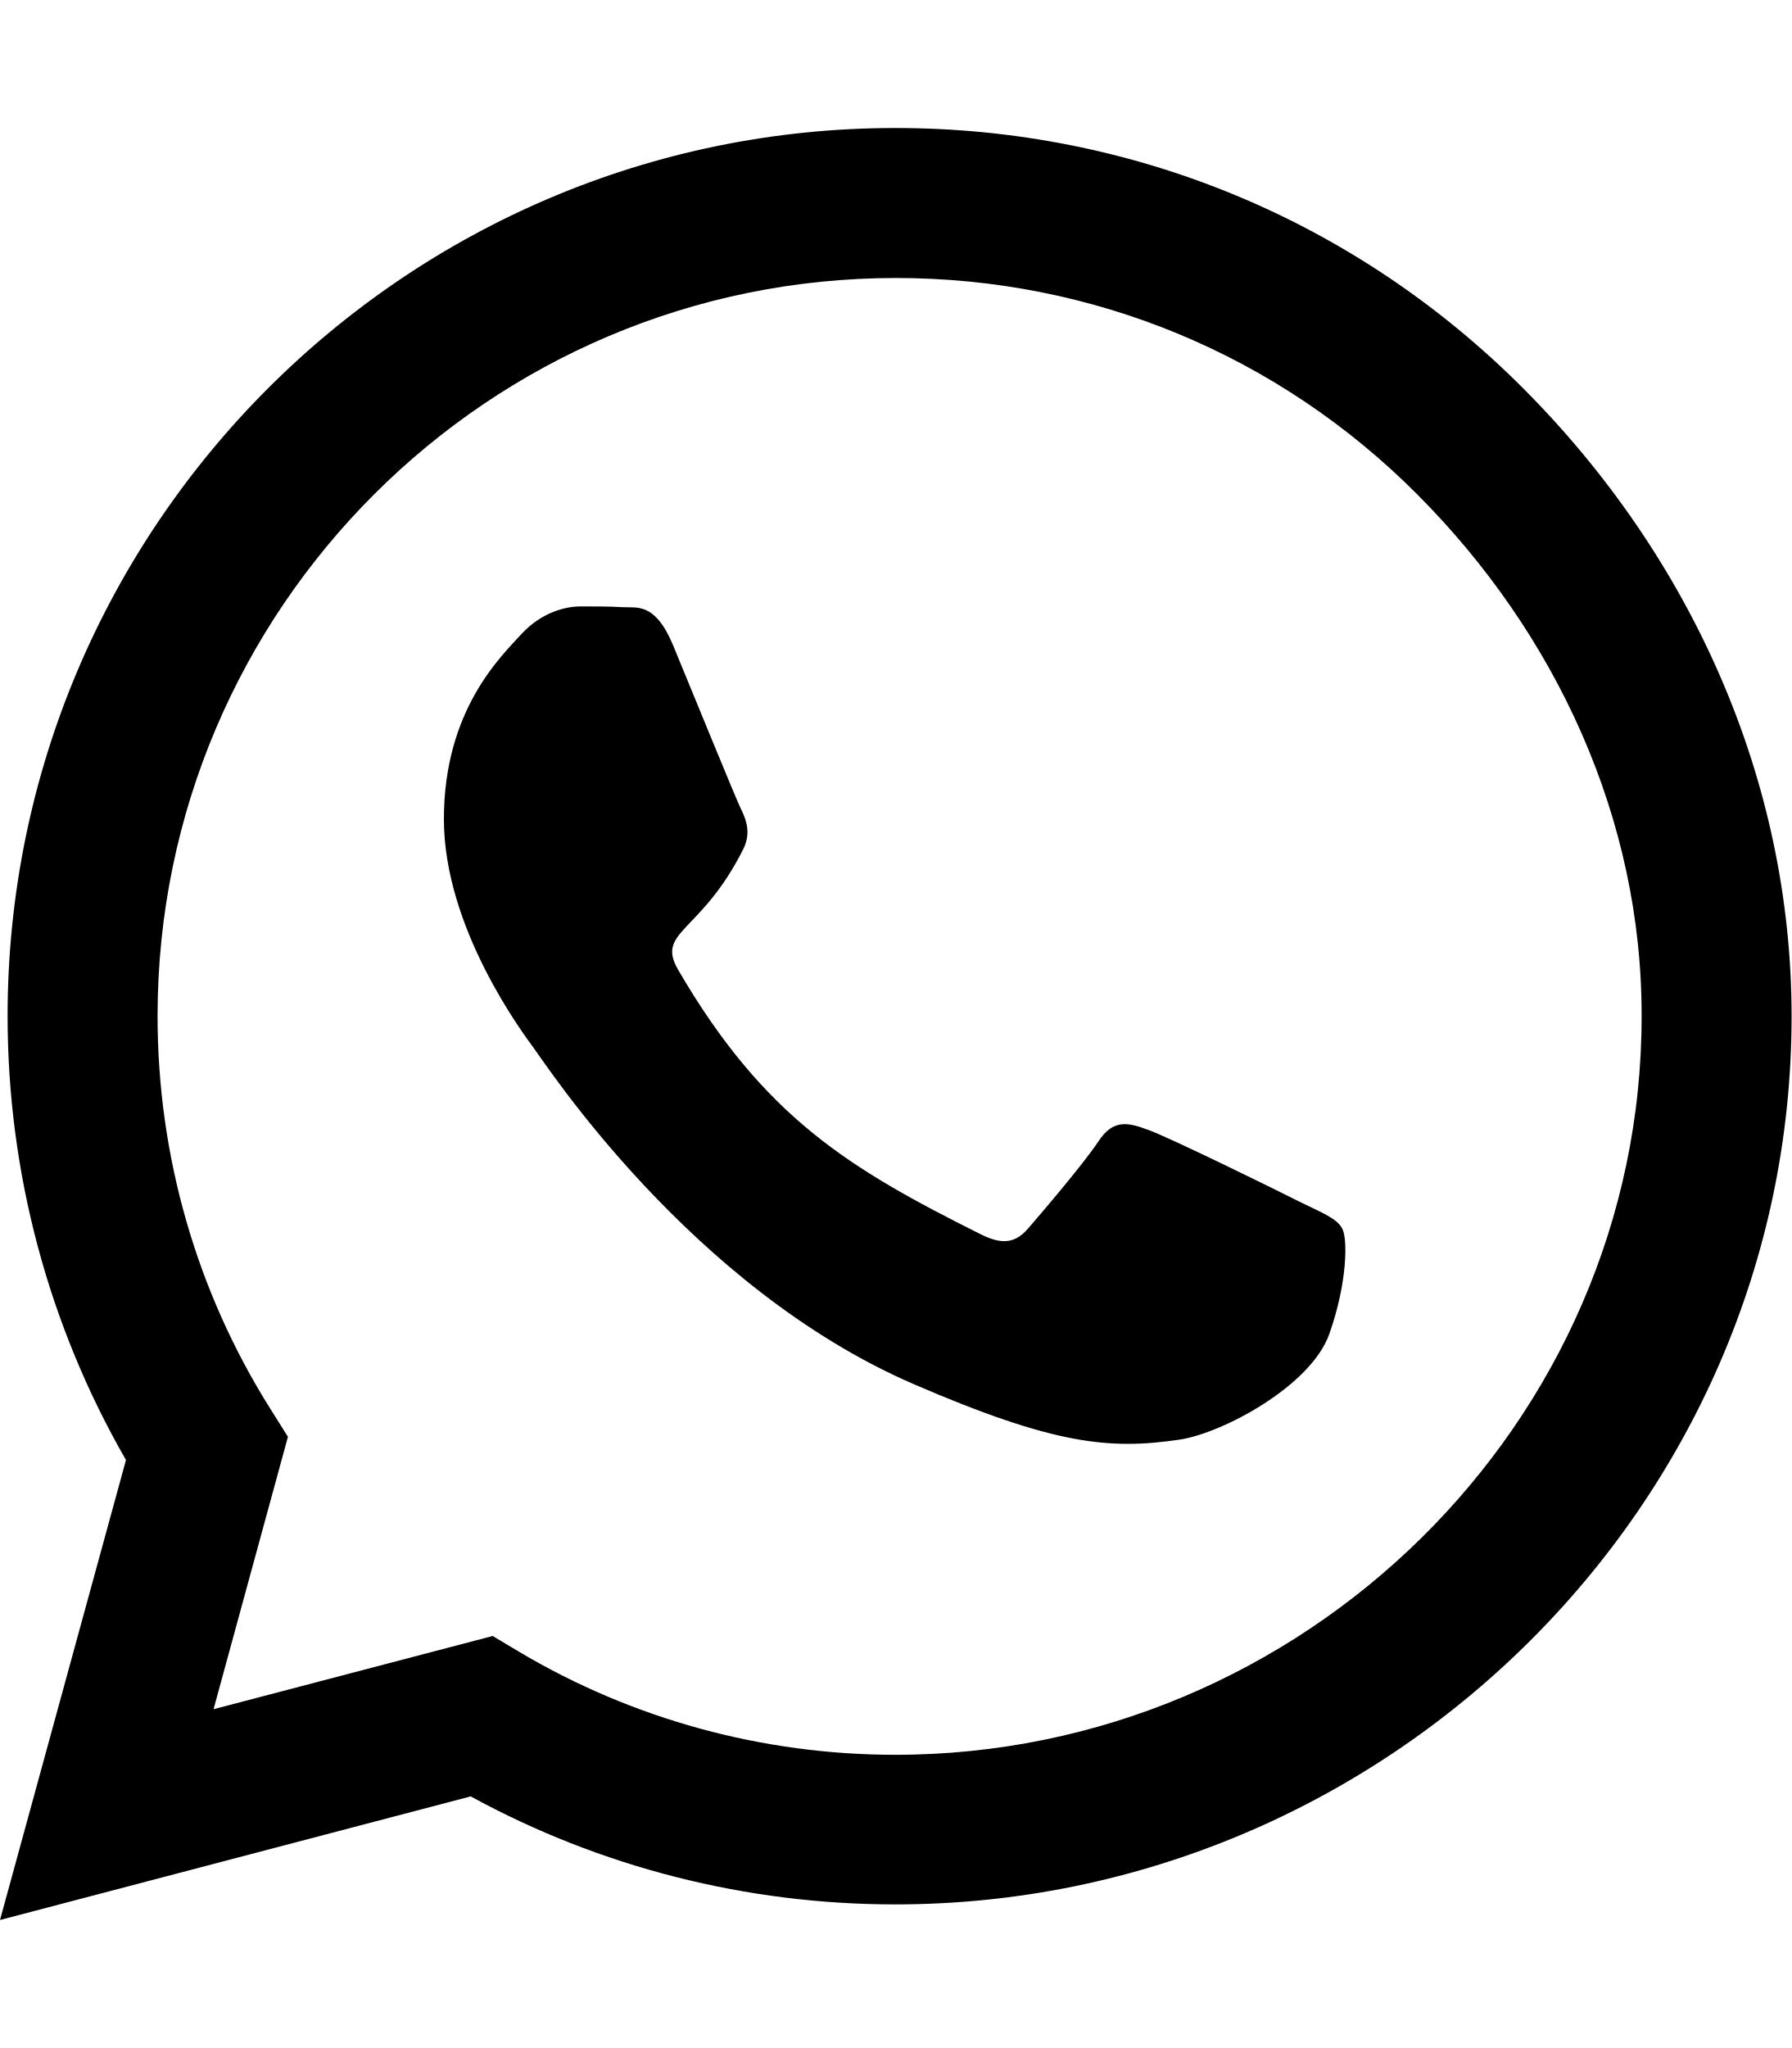
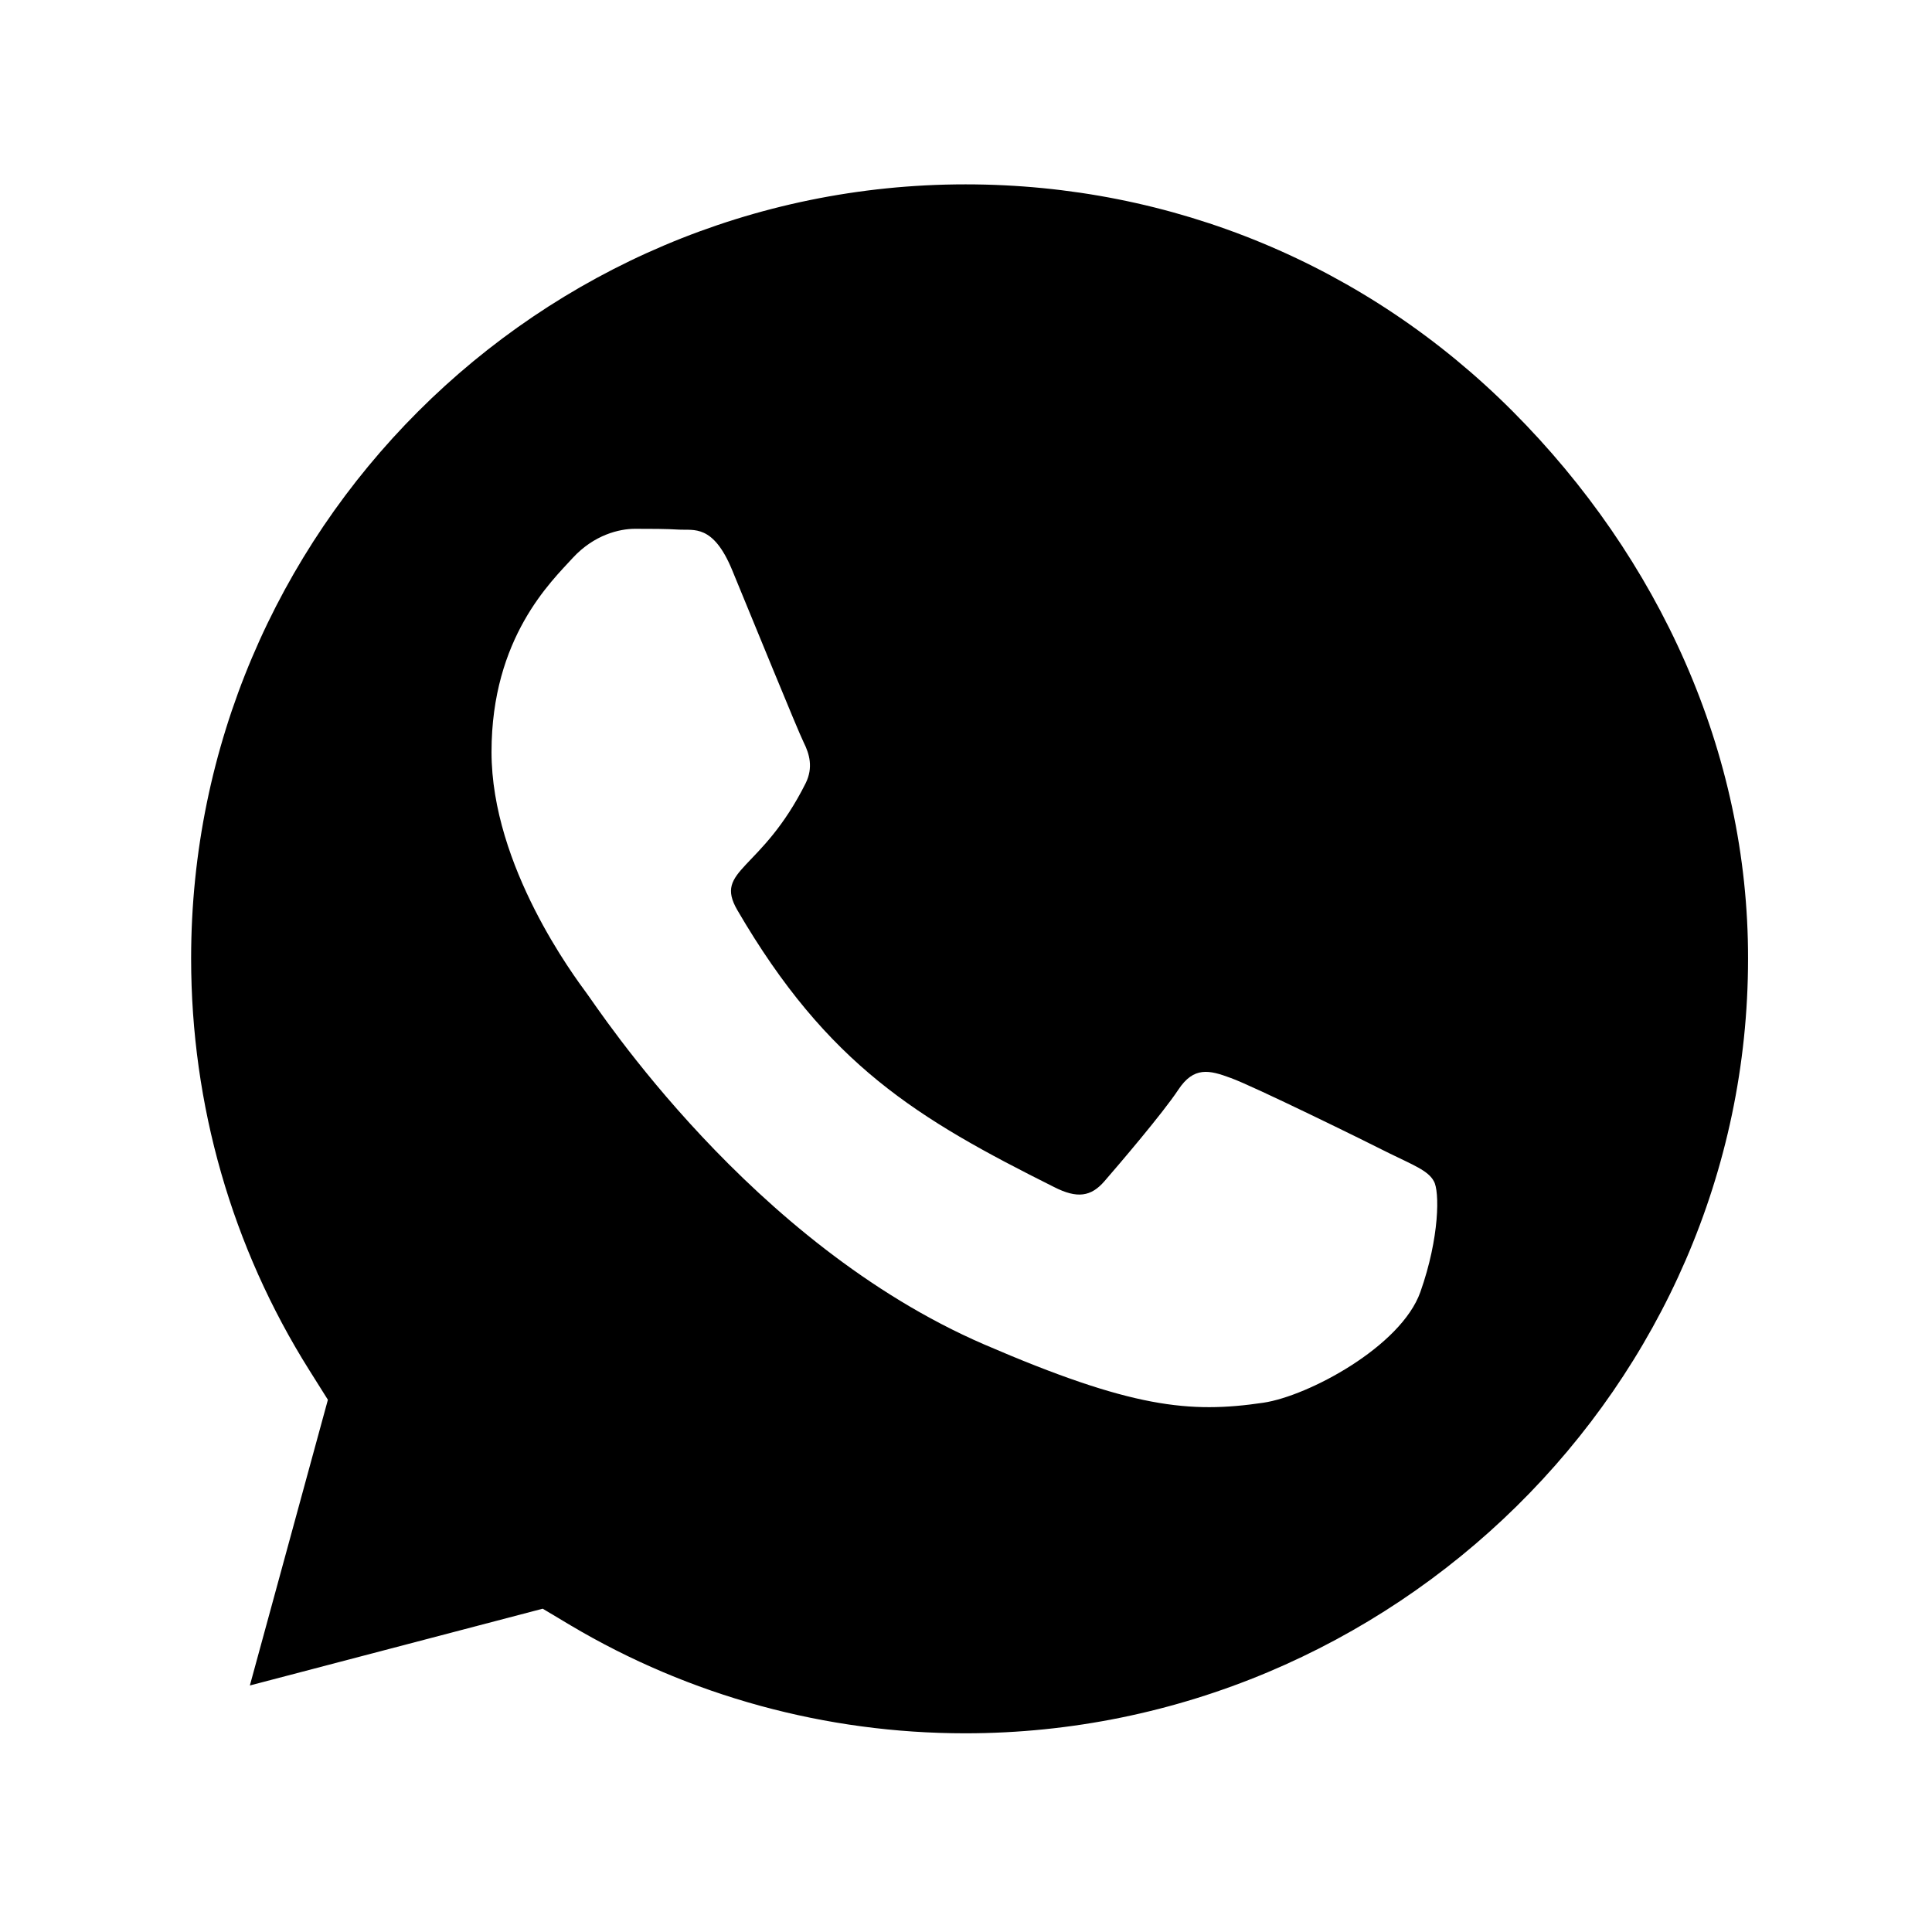
- <svg xmlns="http://www.w3.org/2000/svg" viewBox="0 0 448 512">
-   <path d="M380.9 97.1C339 55.1 283.2 32 223.9 32c-122.4 0-222 99.6-222 222 0 39.1 10.2 77.3 29.6 111L0 480l117.7-30.9c32.4 17.7 68.9 27 106.1 27h.1c122.3 0 224.1-99.6 224.1-222 0-59.3-25.2-115-67.1-157zm-157 341.6c-33.2 0-65.7-8.9-94-25.7l-6.7-4-69.8 18.3L72 359.2l-4.4-7c-18.5-29.4-28.2-63.3-28.2-98.2 0-101.7 82.8-184.5 184.6-184.5 49.3 0 95.6 19.2 130.4 54.1 34.8 34.9 56.2 81.2 56.1 130.5 0 101.8-84.9 184.6-186.6 184.6zm101.2-138.2c-5.5-2.8-32.8-16.2-37.9-18-5.1-1.9-8.8-2.8-12.5 2.8-3.7 5.6-14.3 18-17.6 21.8-3.2 3.7-6.5 4.2-12 1.4-32.6-16.3-54-29.1-75.5-66-5.7-9.8 5.7-9.1 16.3-30.3 1.8-3.7 .9-6.9-.5-9.7-1.4-2.8-12.5-30.1-17.1-41.2-4.5-10.8-9.1-9.3-12.5-9.5-3.2-.2-6.9-.2-10.6-.2-3.7 0-9.7 1.4-14.8 6.9-5.1 5.6-19.4 19-19.4 46.3 0 27.3 19.9 53.7 22.6 57.4 2.8 3.7 39.1 59.7 94.8 83.8 35.2 15.2 49 16.5 66.6 13.9 10.7-1.6 32.8-13.4 37.4-26.4 4.6-13 4.6-24.1 3.2-26.4-1.3-2.5-5-3.9-10.5-6.6z" />
+ <svg xmlns="http://www.w3.org/2000/svg" width="100%" height="100%" viewBox="0 0 512 512" version="1.1" xml:space="preserve" style="fill-rule:evenodd;clip-rule:evenodd;stroke-linejoin:round;stroke-miterlimit:2;">
+   <g transform="matrix(1.11183,0,0,1.11183,6.84413,-28.4157)">
+     <path d="M223.9,438.7C190.7,438.7 158.2,429.8 129.9,413L123.2,409L53.4,427.3L72,359.2L67.6,352.2C49.1,322.8 39.4,288.9 39.4,254C39.4,152.3 122.2,69.5 224,69.5C273.3,69.5 319.6,88.7 354.4,123.6C389.2,158.5 410.6,204.8 410.5,254.1C410.5,355.9 325.6,438.7 223.9,438.7ZM325.1,300.5C319.6,297.7 292.3,284.3 287.2,282.5C282.1,280.6 278.4,279.7 274.7,285.3C271,290.9 260.4,303.3 257.1,307.1C253.9,310.8 250.6,311.3 245.1,308.5C212.5,292.2 191.1,279.4 169.6,242.5C163.9,232.7 175.3,233.4 185.9,212.2C187.7,208.5 186.8,205.3 185.4,202.5C184,199.7 172.9,172.4 168.3,161.3C163.8,150.5 159.2,152 155.8,151.8C152.6,151.6 148.9,151.6 145.2,151.6C141.5,151.6 135.5,153 130.4,158.5C125.3,164.1 111,177.5 111,204.8C111,232.1 130.9,258.5 133.6,262.2C136.4,265.9 172.7,321.9 228.4,346C263.6,361.2 277.4,362.5 295,359.9C305.7,358.3 327.8,346.5 332.4,333.5C337,320.5 337,309.4 335.6,307.1C334.3,304.6 330.6,303.2 325.1,300.5Z" />
+   </g>
</svg>
